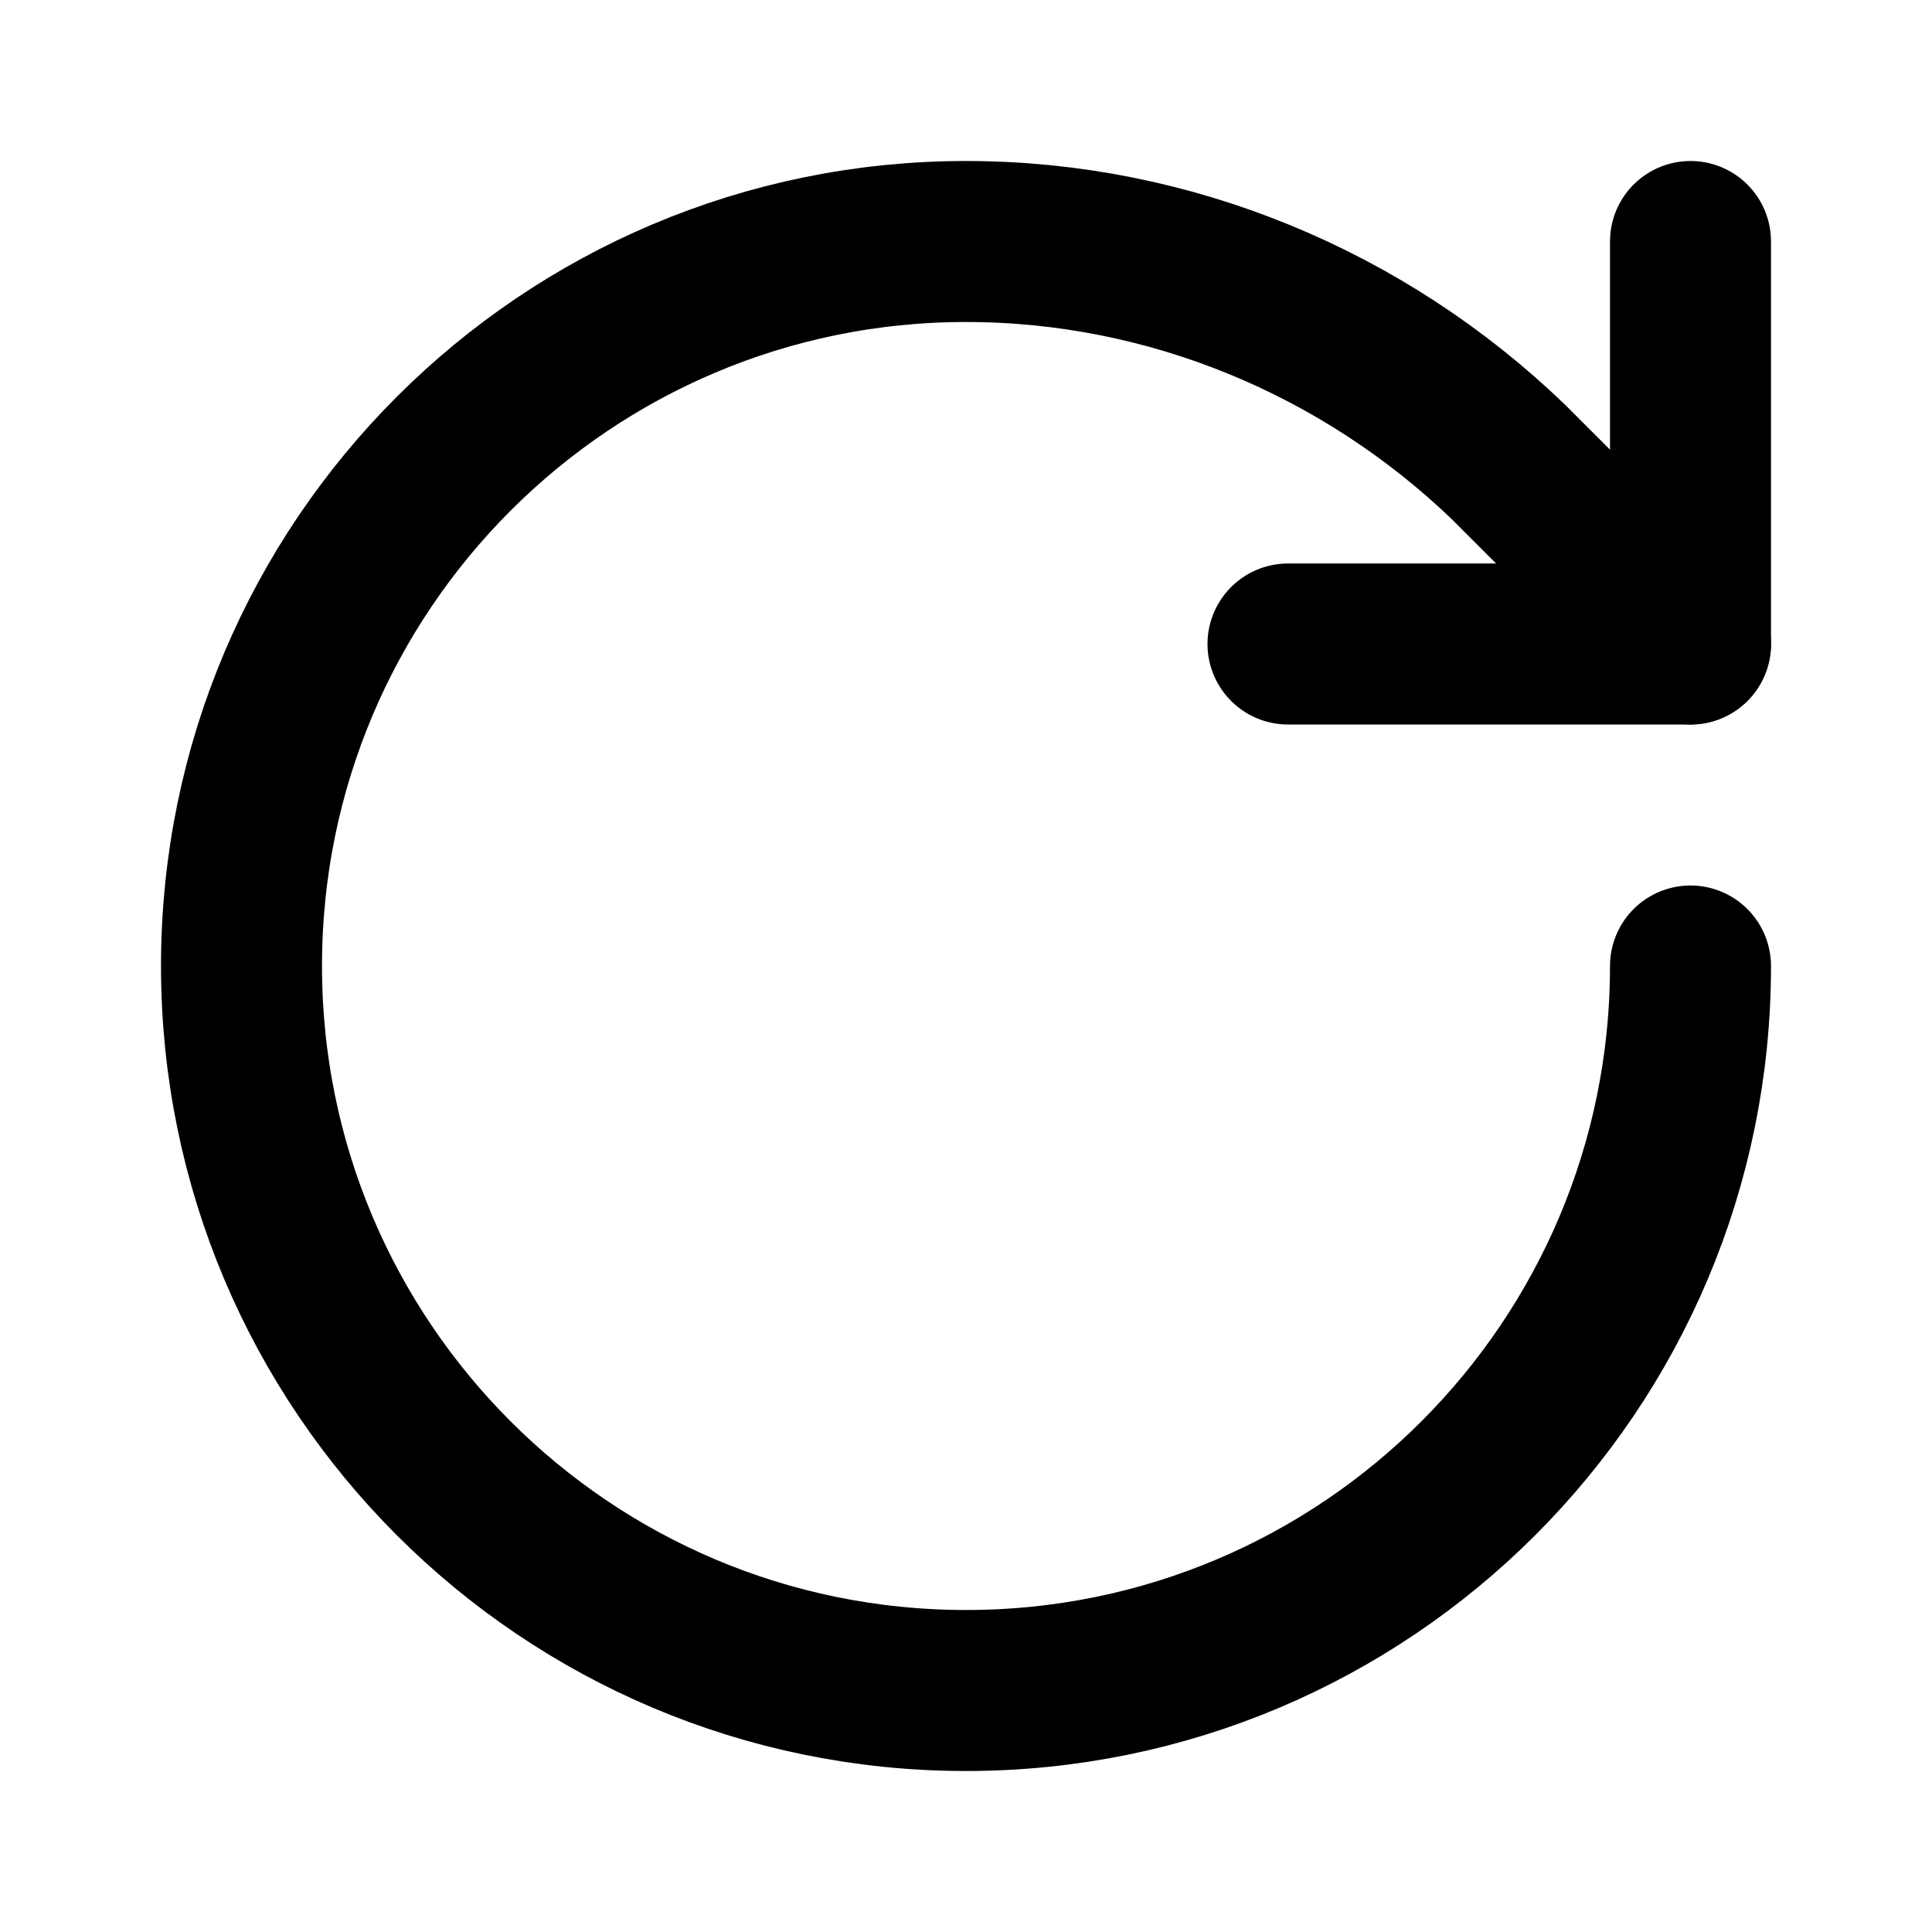
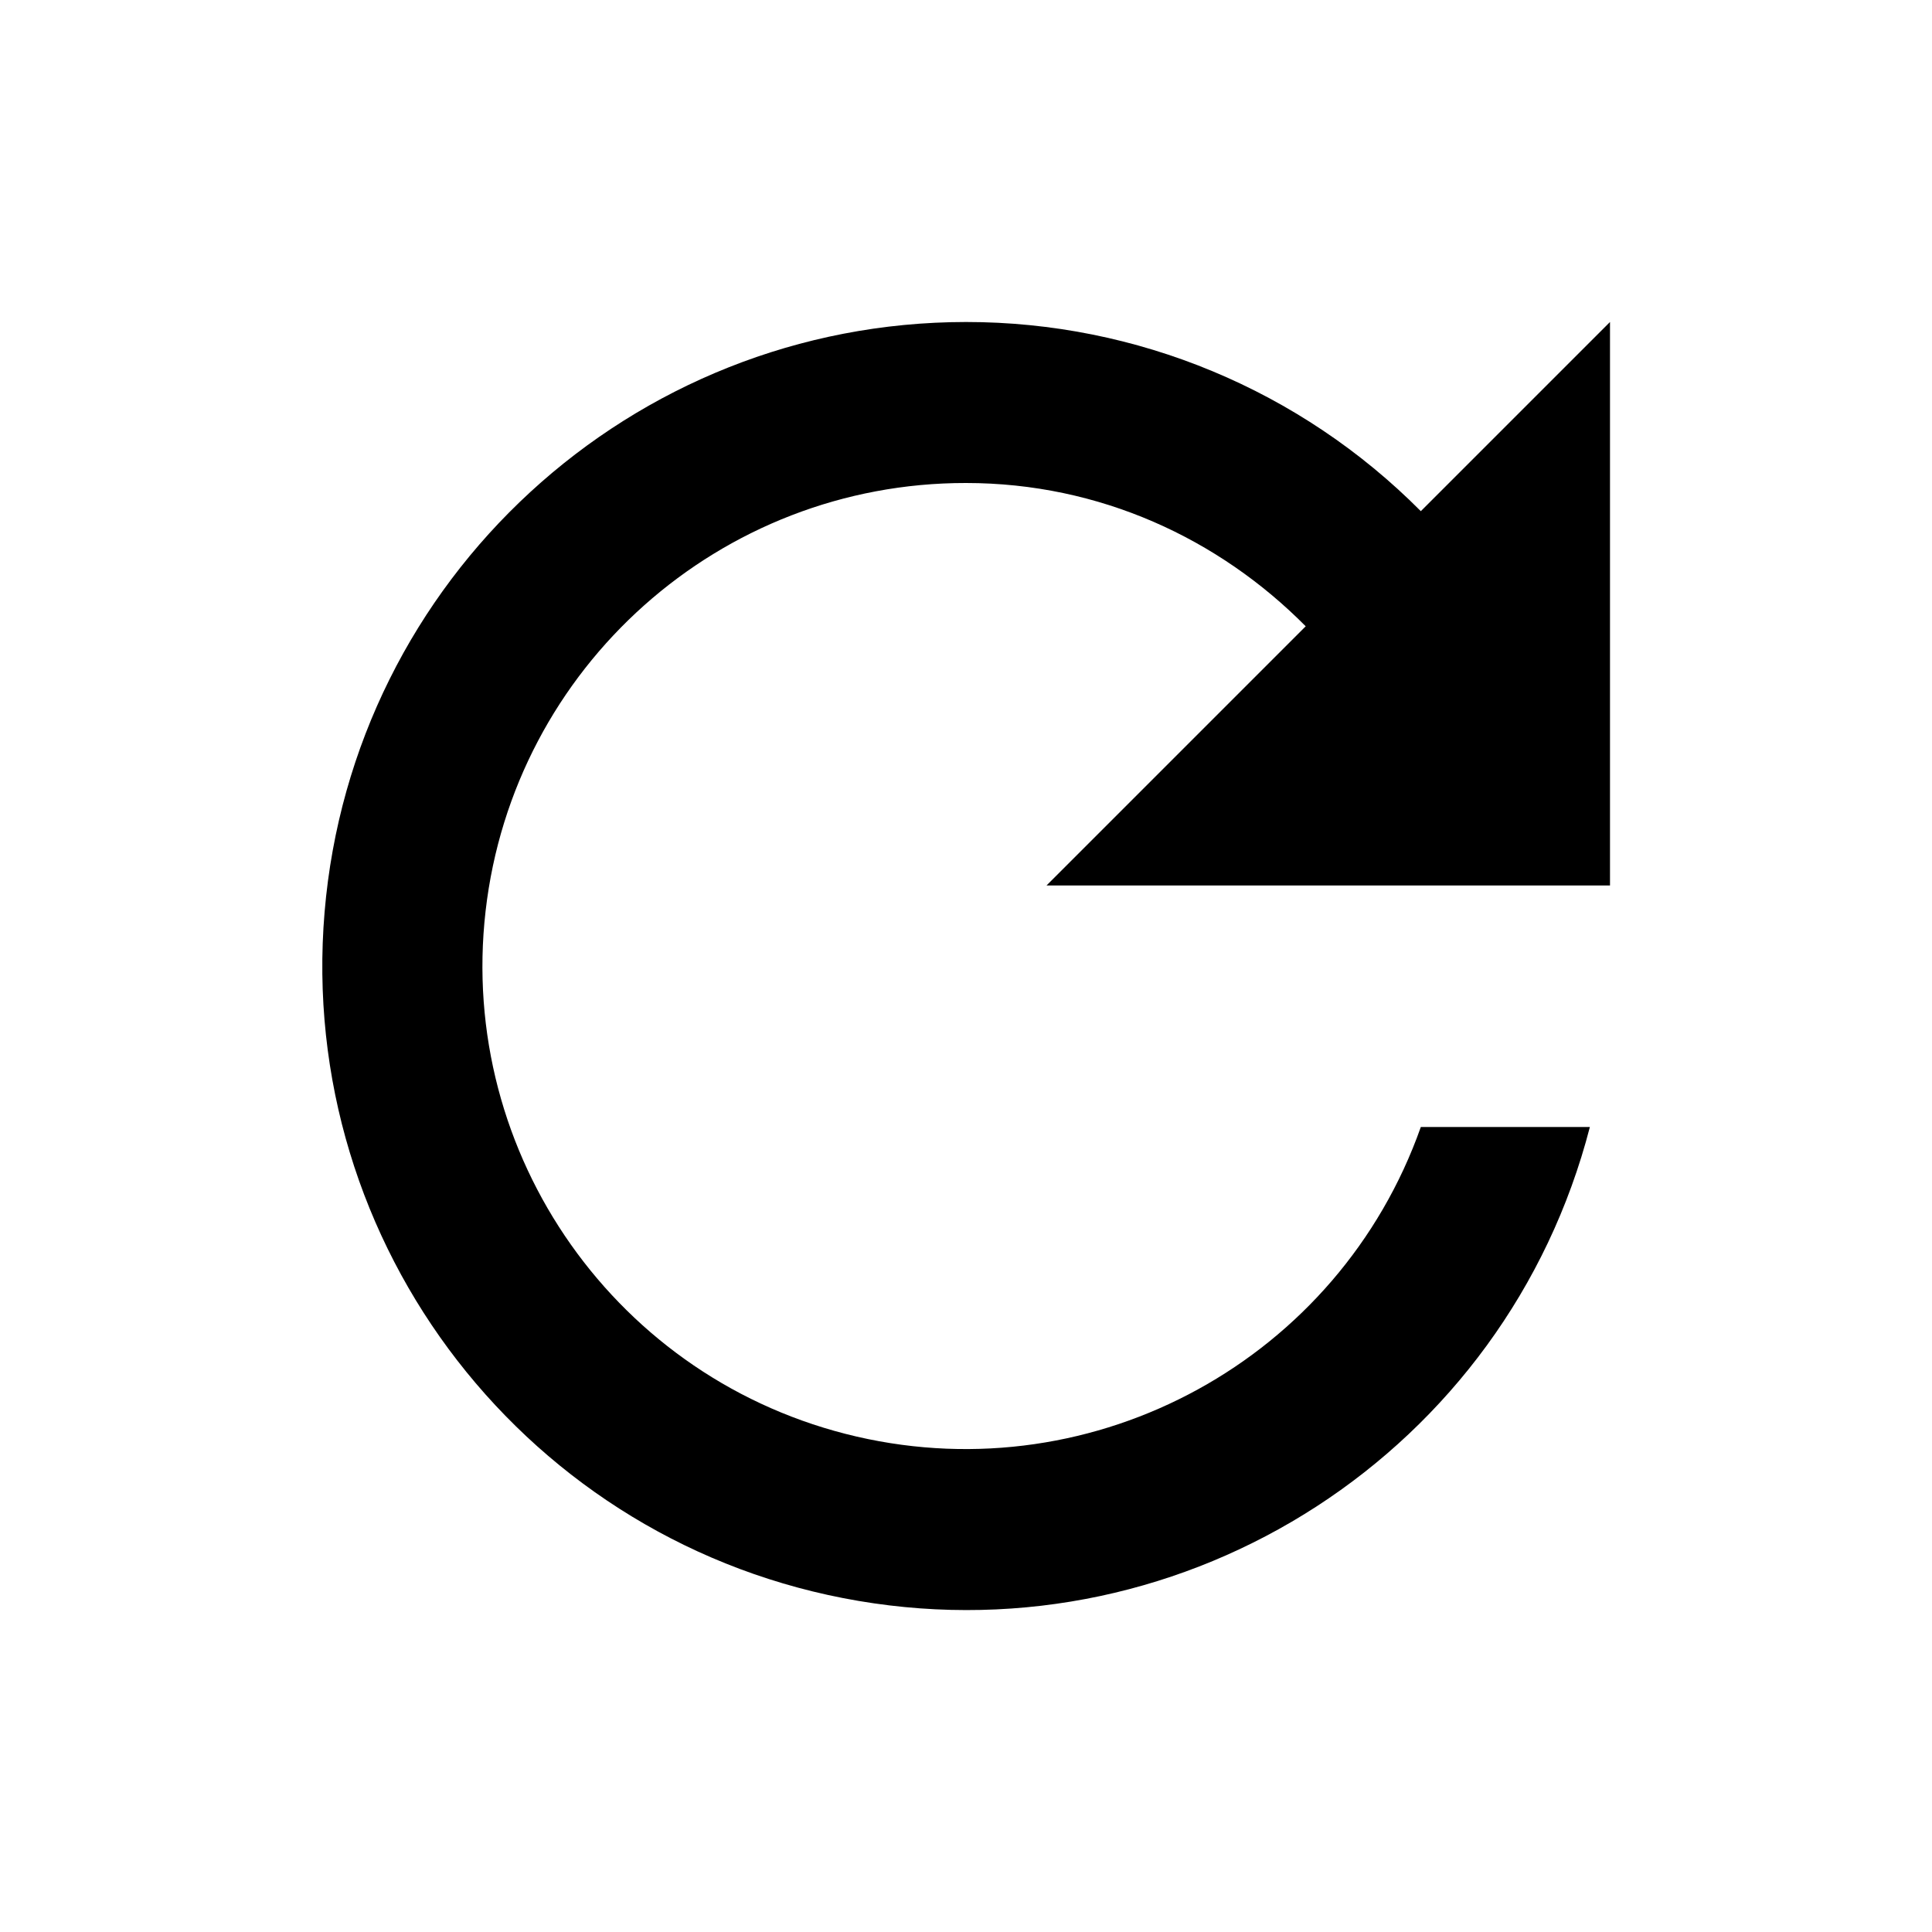
- <svg xmlns="http://www.w3.org/2000/svg" class="lucide lucide-rotate-cw" width="24" height="24" viewBox="0 0 24 24" fill="none" stroke="currentColor" stroke-width="2" stroke-linecap="round" stroke-linejoin="round">
-   <path d="M21 12a9 9 0 1 1-9-9c2.52 0 4.93 1 6.74 2.74L21 8" />
-   <path d="M21 3v5h-5" />
+ <svg xmlns="http://www.w3.org/2000/svg" width="24" height="24" viewBox="0 0 24 24" fill="currentColor">
+   <path d="M17.65 6.35A7.96 7.96 0 0 0 12 4a8 8 0 1 0 7.75 10h-2.1A6 6 0 1 1 12 6c1.66 0 3.14.69 4.22 1.78L13 11h7V4z" />
</svg>
